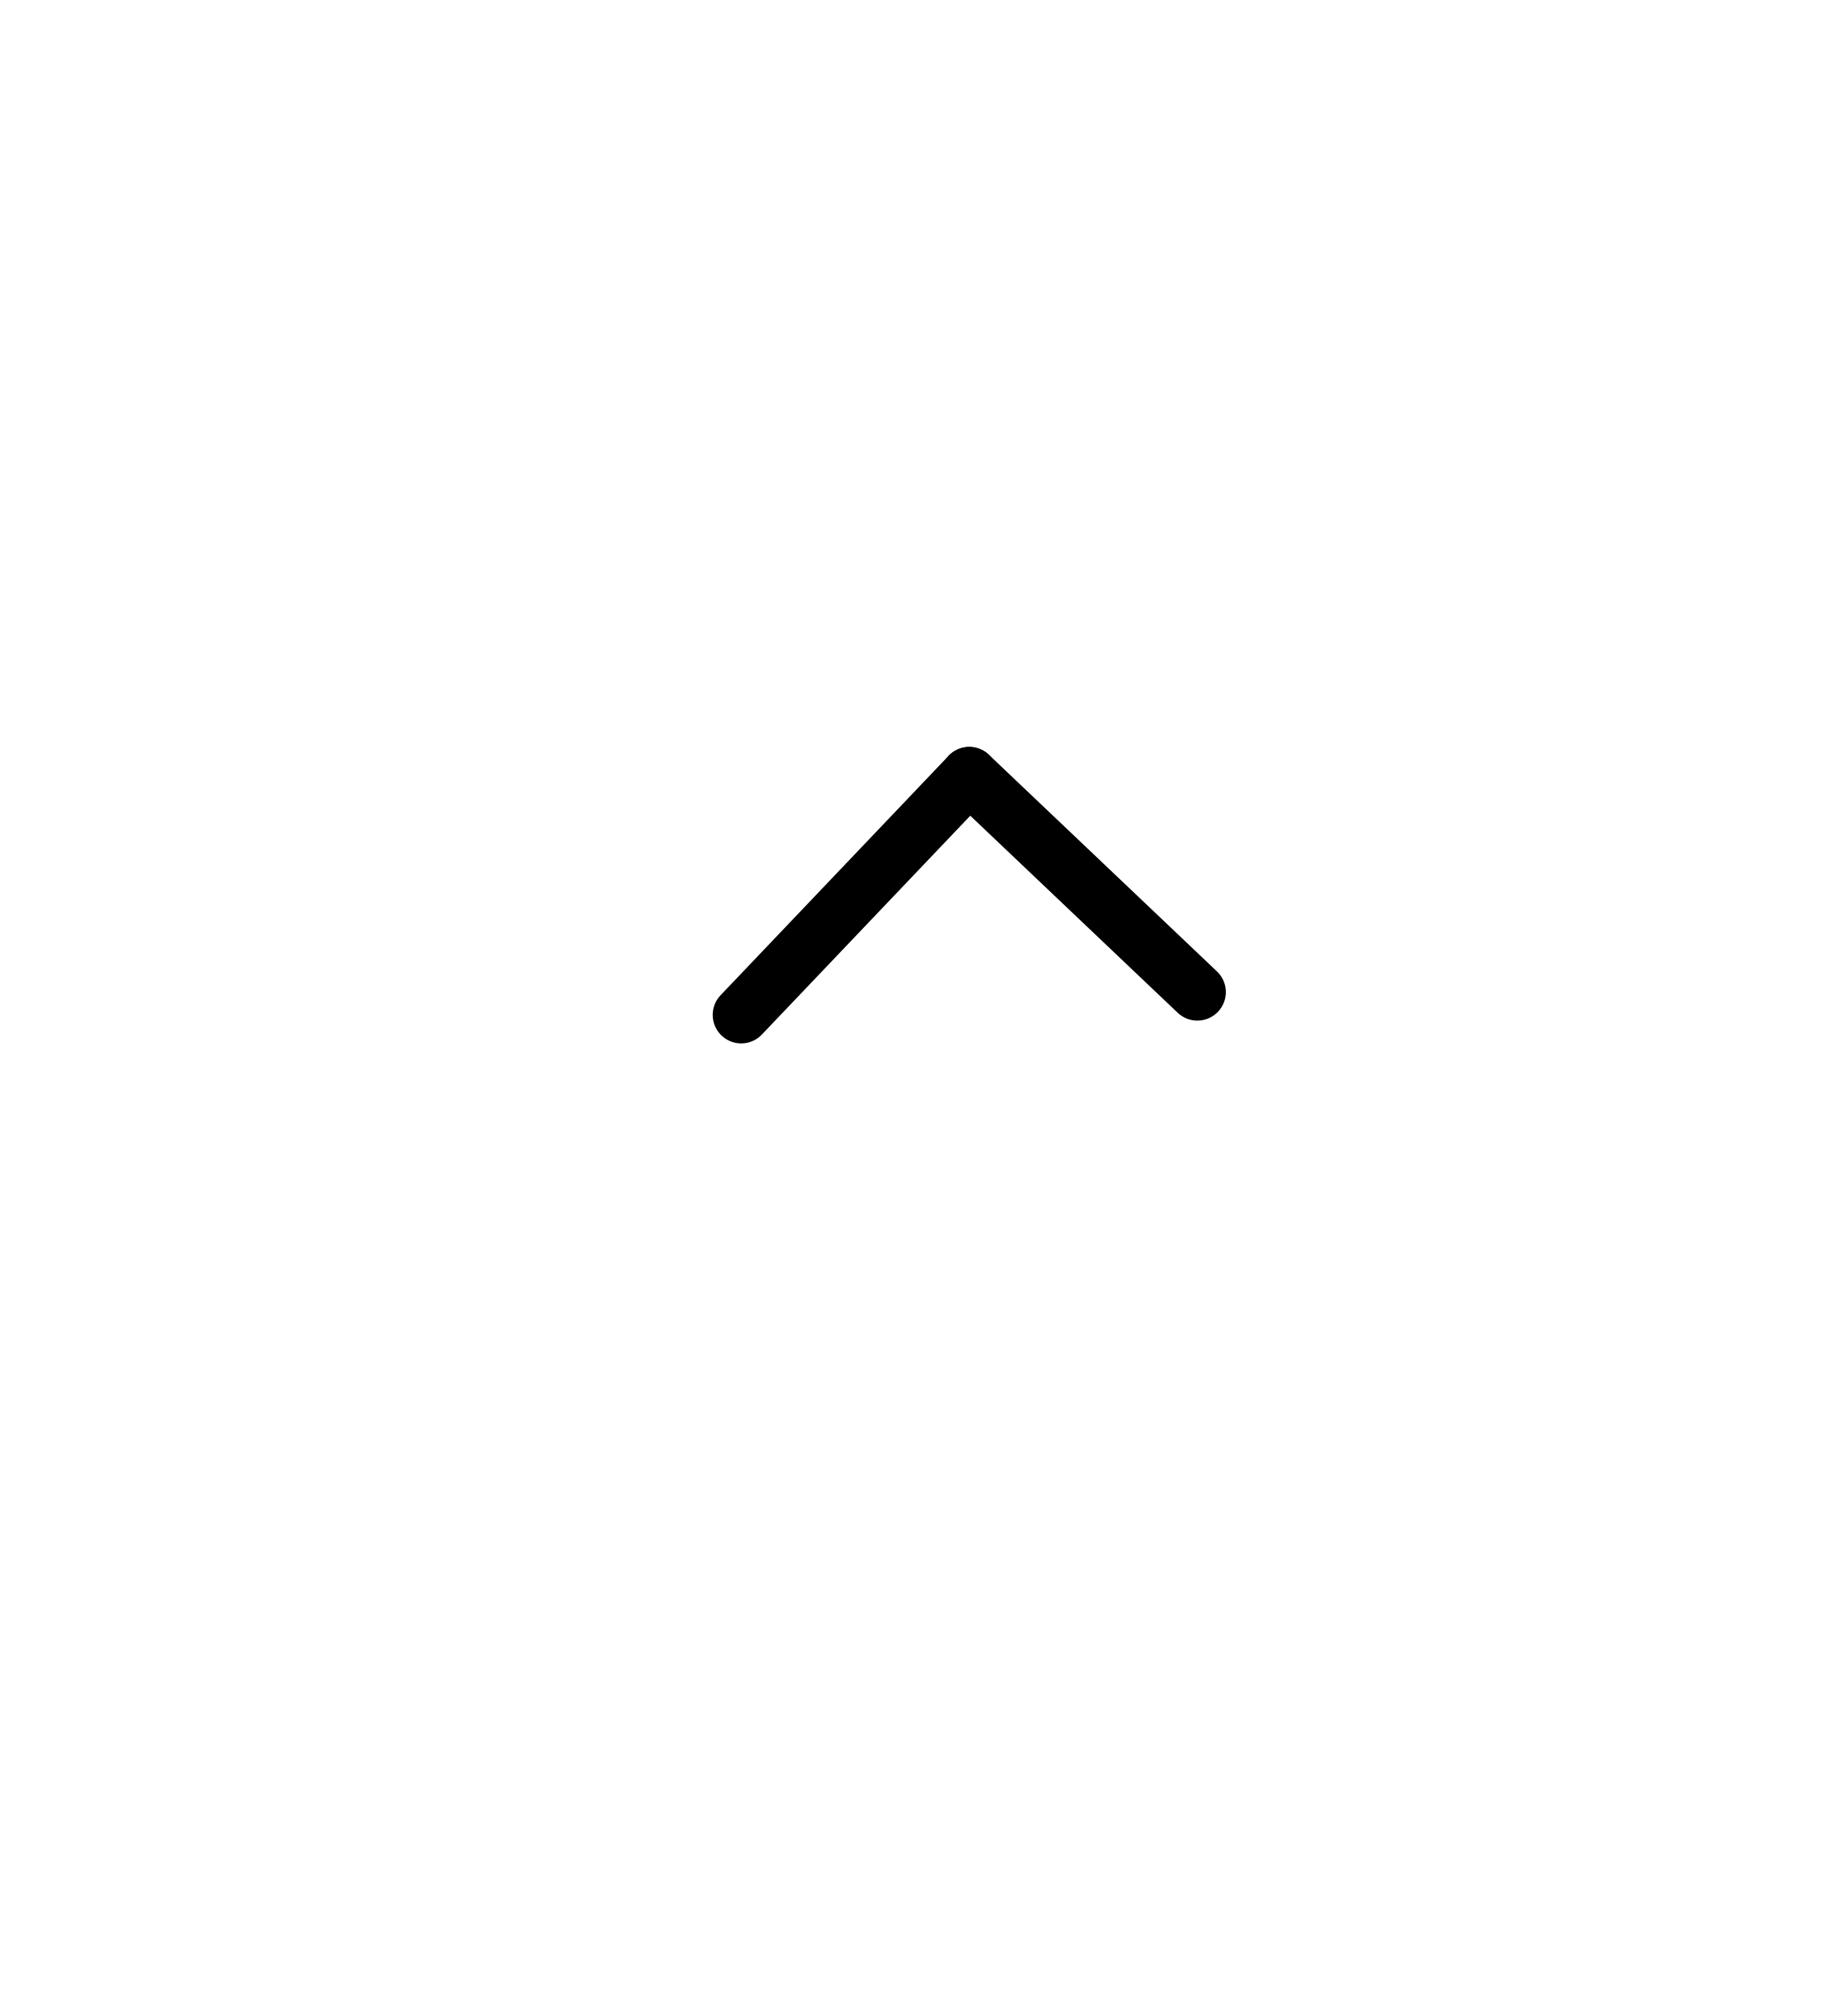
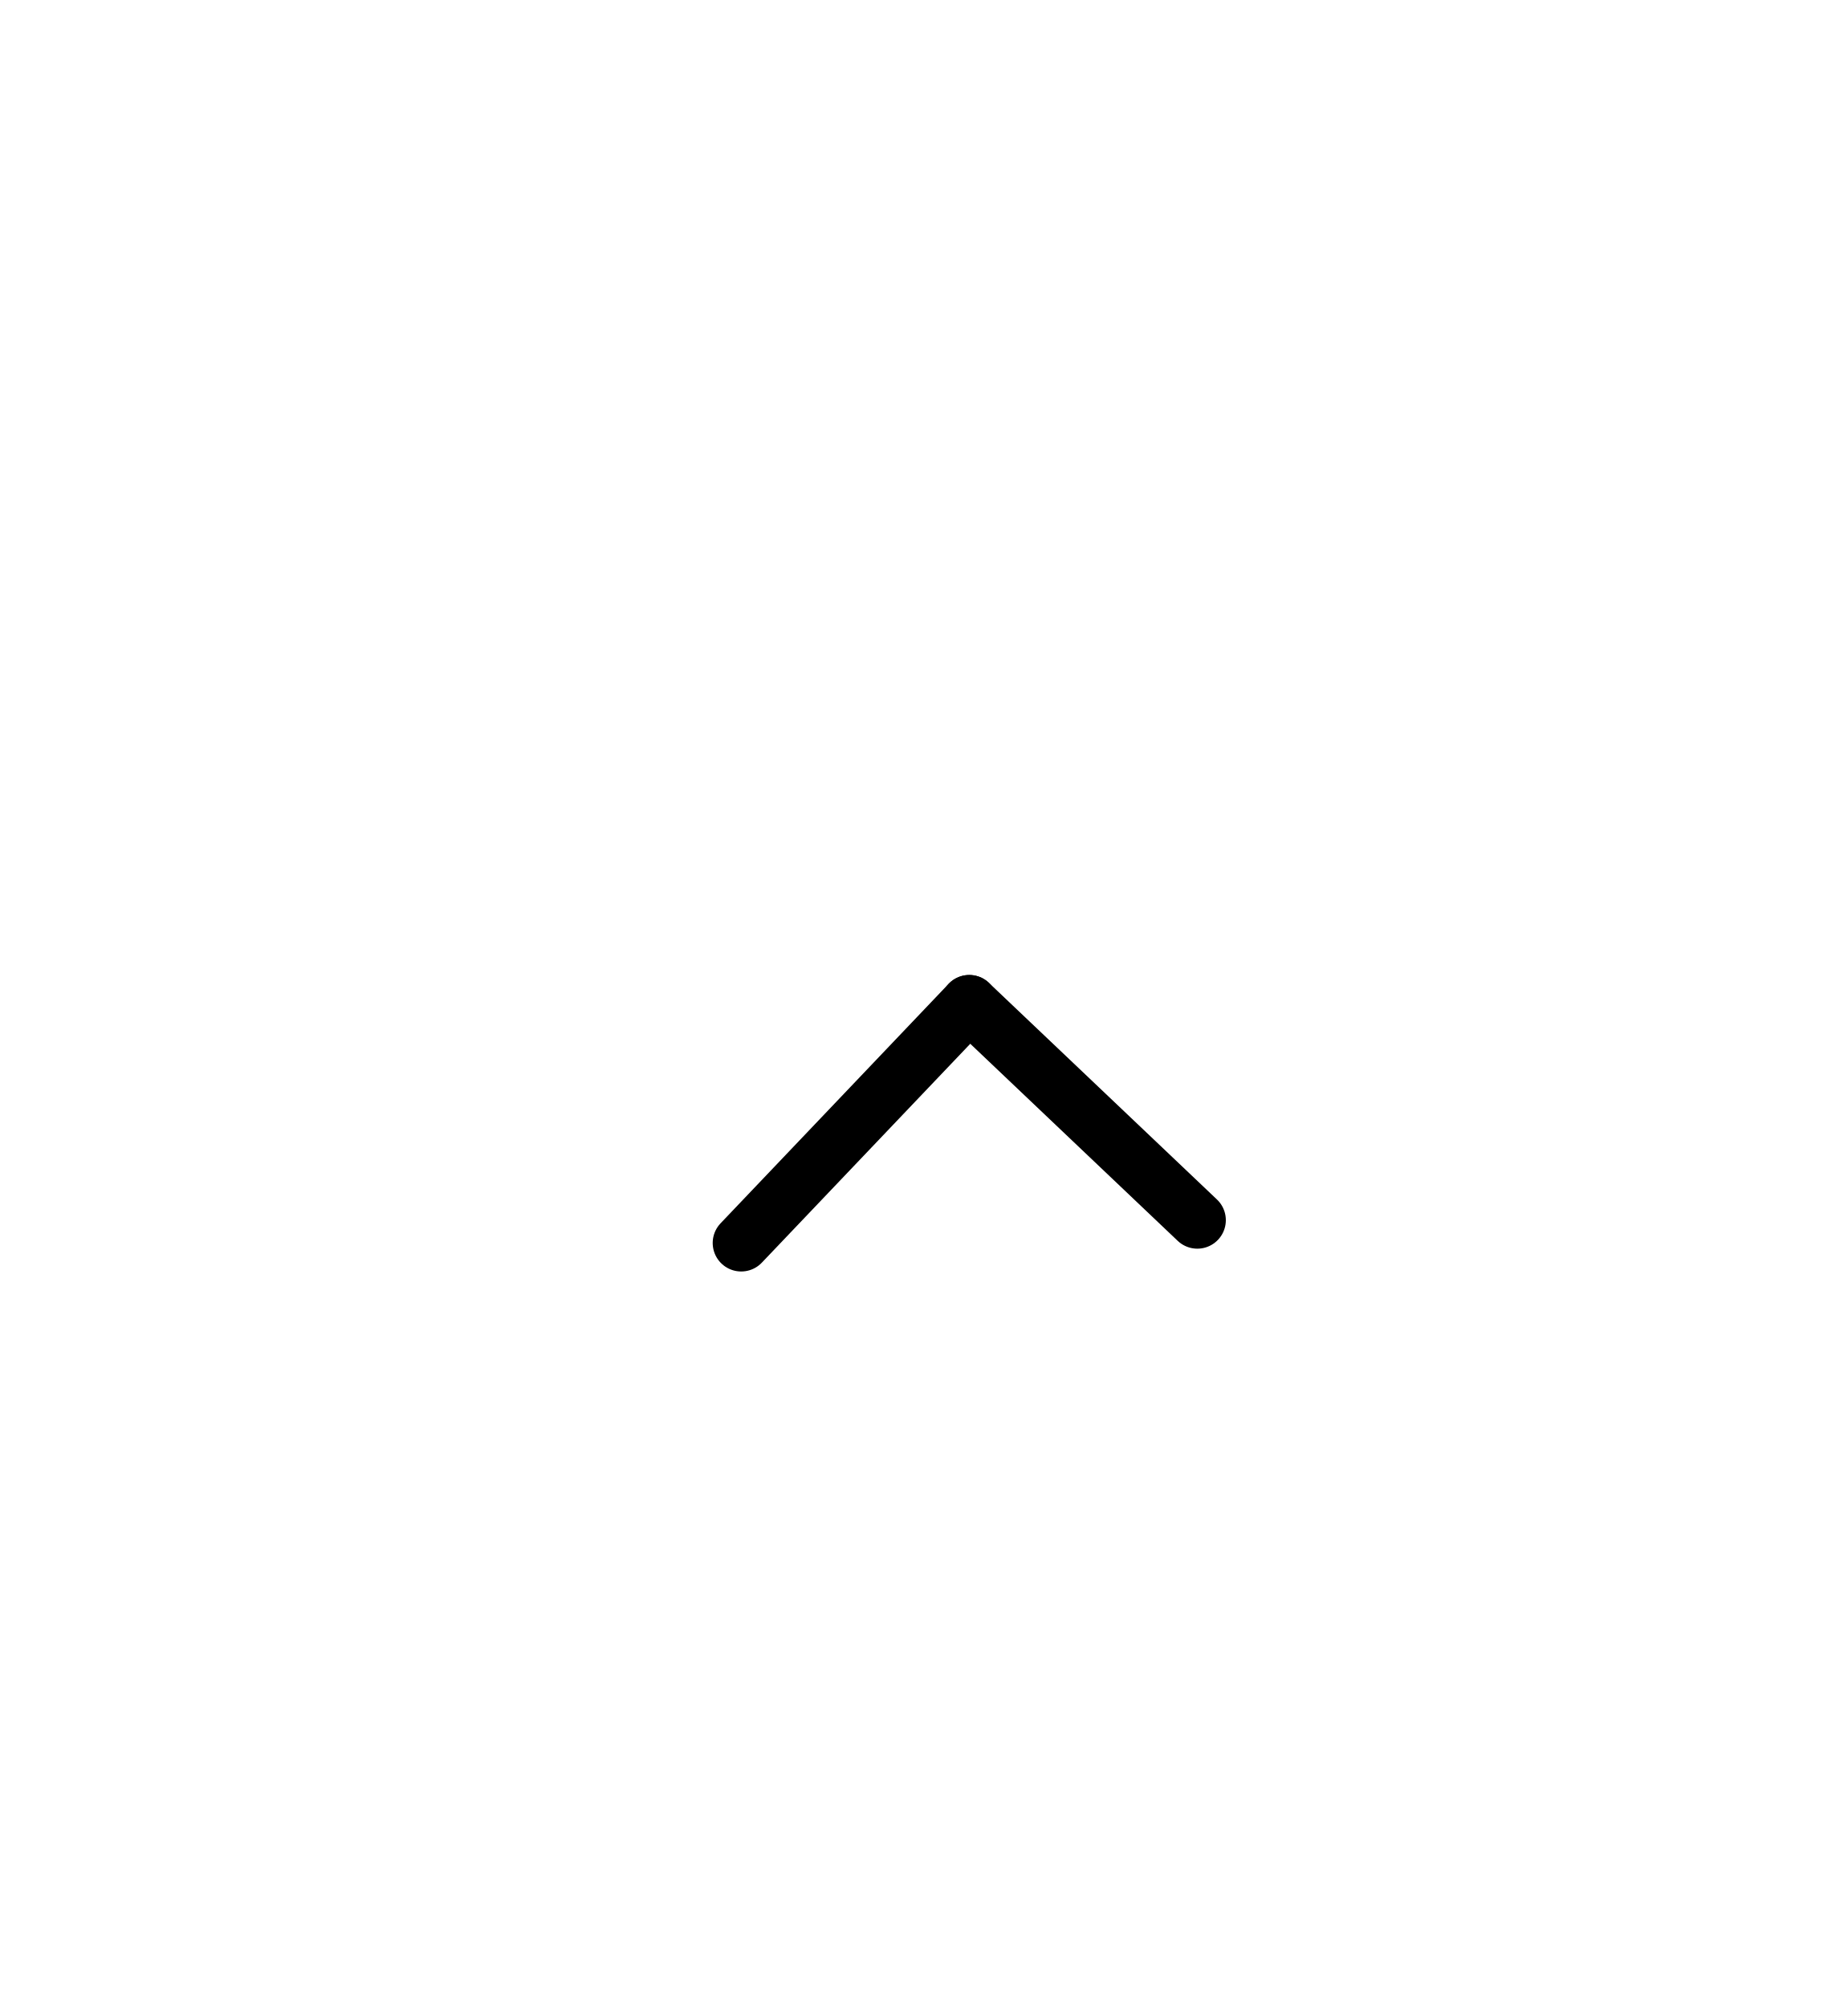
- <svg xmlns="http://www.w3.org/2000/svg" fill="none" viewBox="165 52 162 176">
- 
- # Mouth
- <line x1="230" y1="141" x2="250" y2="120" style="stroke:black;stroke-width:5" stroke-linecap="round" />
-   <line x1="250" y1="120" x2="270" y2="139" style="stroke:black;stroke-width:5" stroke-linecap="round" />
+ <svg xmlns="http://www.w3.org/2000/svg" fill="none" viewBox="165 52 162 176"> # Mouth <line x1="230" y1="161" x2="250" y2="140" style="stroke:black;stroke-width:5" stroke-linecap="round" />
+   <line x1="250" y1="140" x2="270" y2="159" style="stroke:black;stroke-width:5" stroke-linecap="round" />
</svg>
